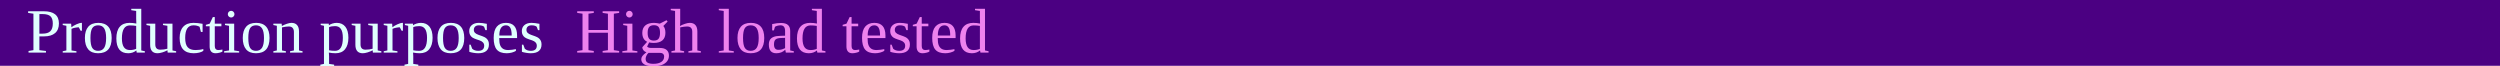
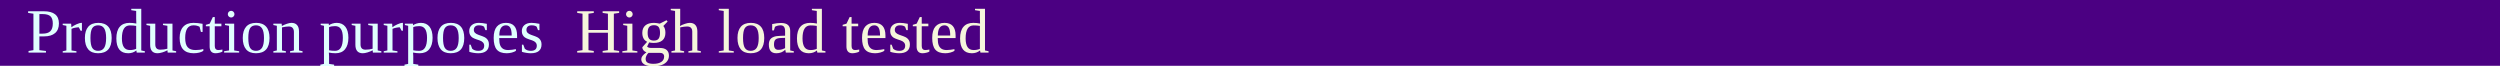
<svg xmlns="http://www.w3.org/2000/svg" version="1.1" width="950" height="25">
  <rect width="100%" height="100%" fill="Indigo" />
  <text font-size="24" fill="Indigo" x="10" y="20">
    <tspan fill="LightCyan">Production purposes</tspan>,
-     <tspan fill="violet">High load tested</tspan>
+     <tspan fill="Beige">High load tested</tspan>
  </text>
</svg>
